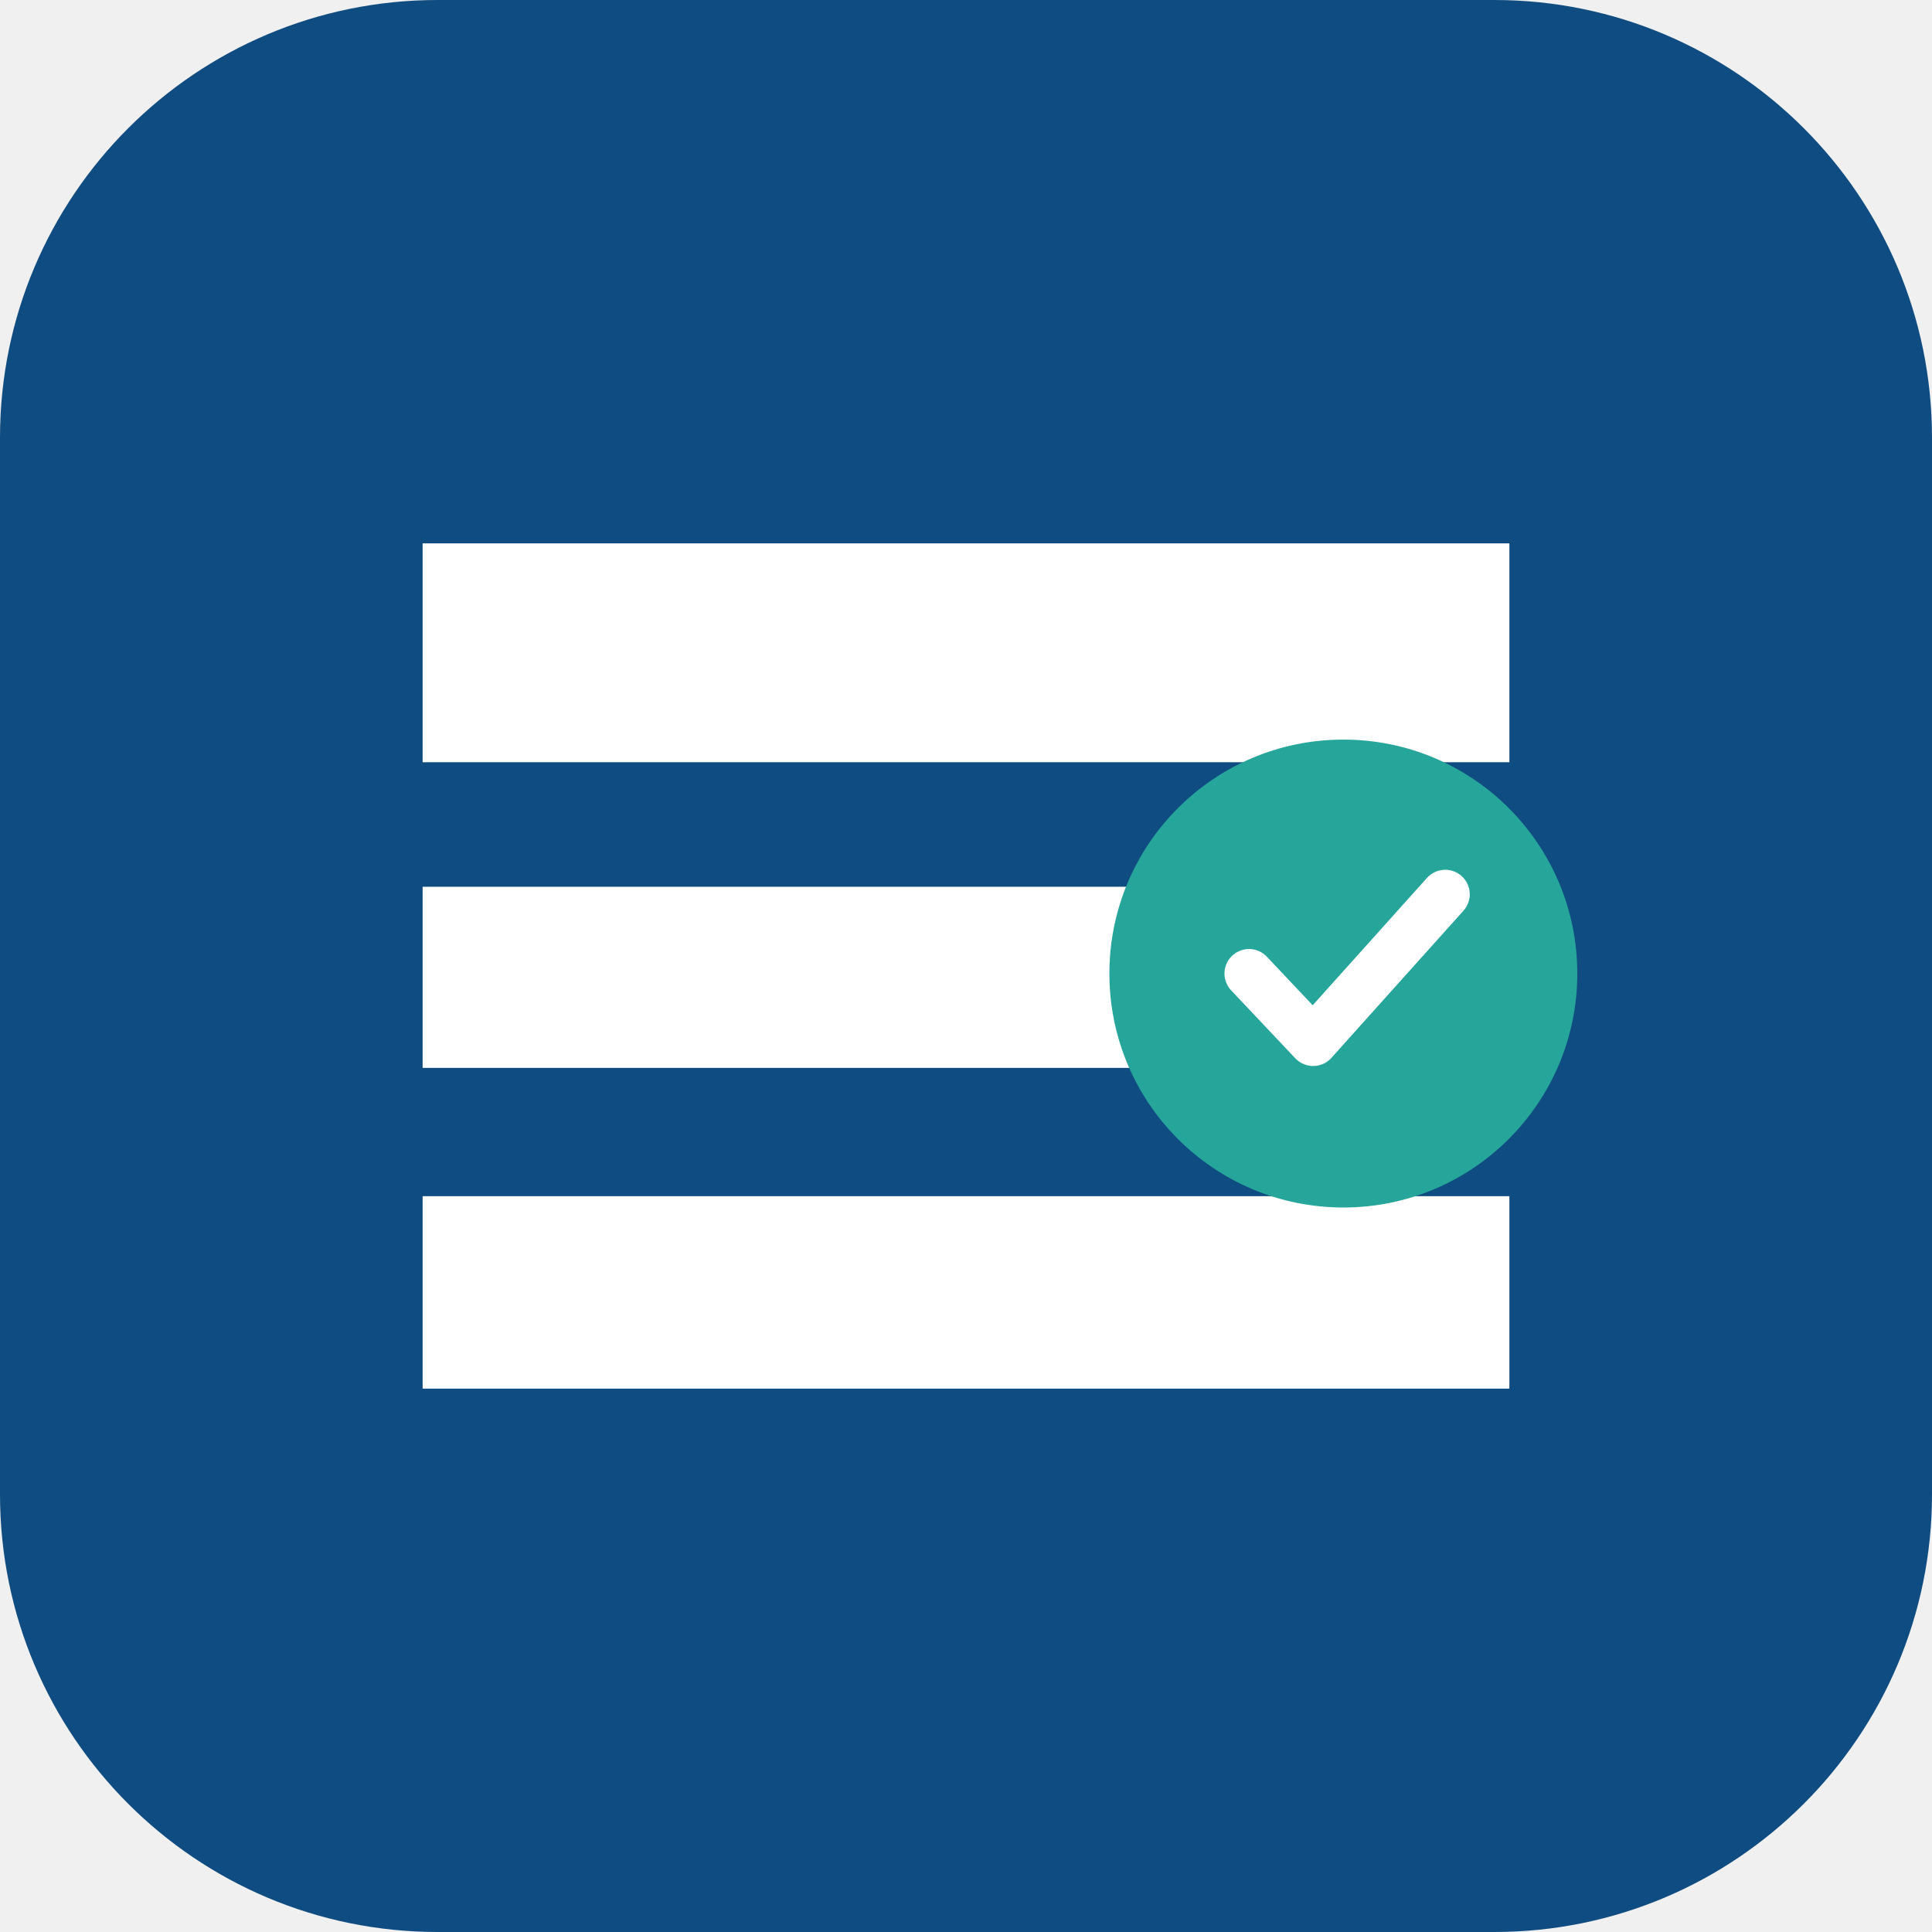
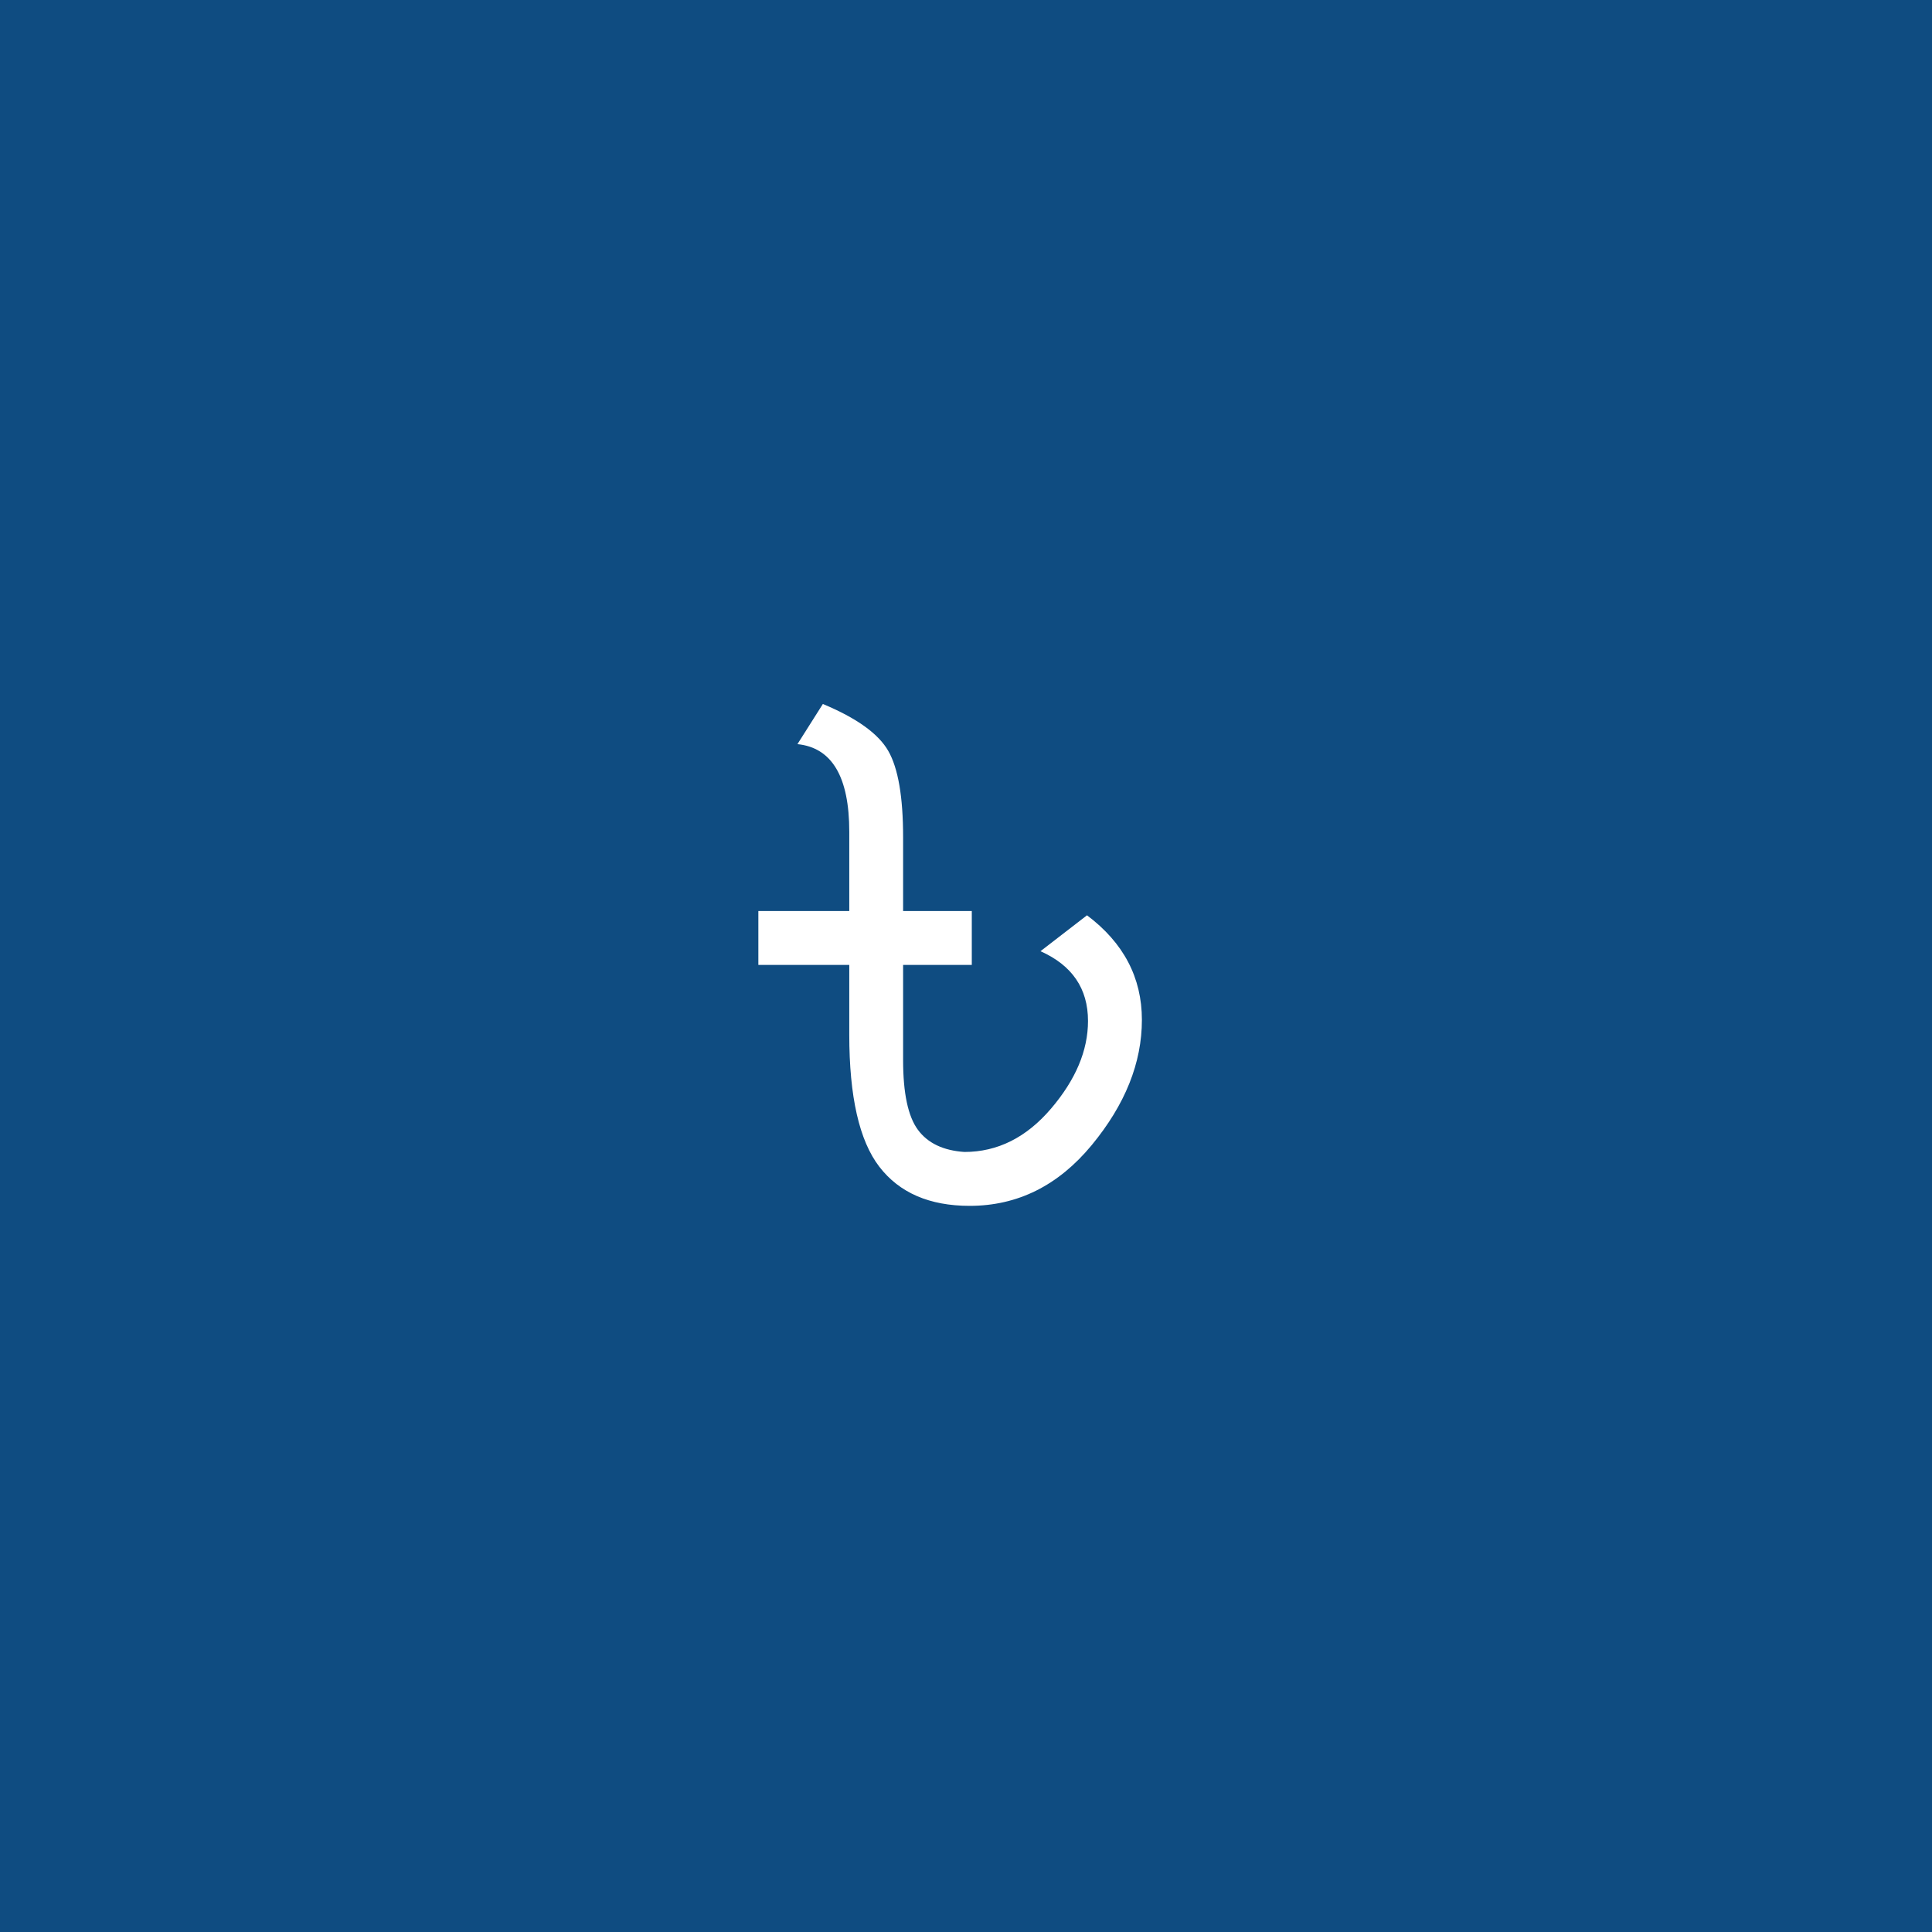
<svg xmlns="http://www.w3.org/2000/svg" viewBox="0 0 512 512">
-   <rect width="512" height="512" rx="116" fill="#0f4c81" />
-   <path d="M112 144h288v58H112zm0 91h190v48H112zm0 82h288v51H112z" fill="#fff" />
-   <circle cx="356" cy="258" r="62" fill="#26a69a" />
-   <path d="m331 258 17 18 35-39" fill="none" stroke="#fff" stroke-width="13" stroke-linecap="round" stroke-linejoin="round" />
+   <rect width="512" height="512" fill="#0f4c81" />
+   <text x="256" y="340" font-size="280" text-anchor="middle" fill="#fff" font-family="sans-serif">৳</text>
</svg>
